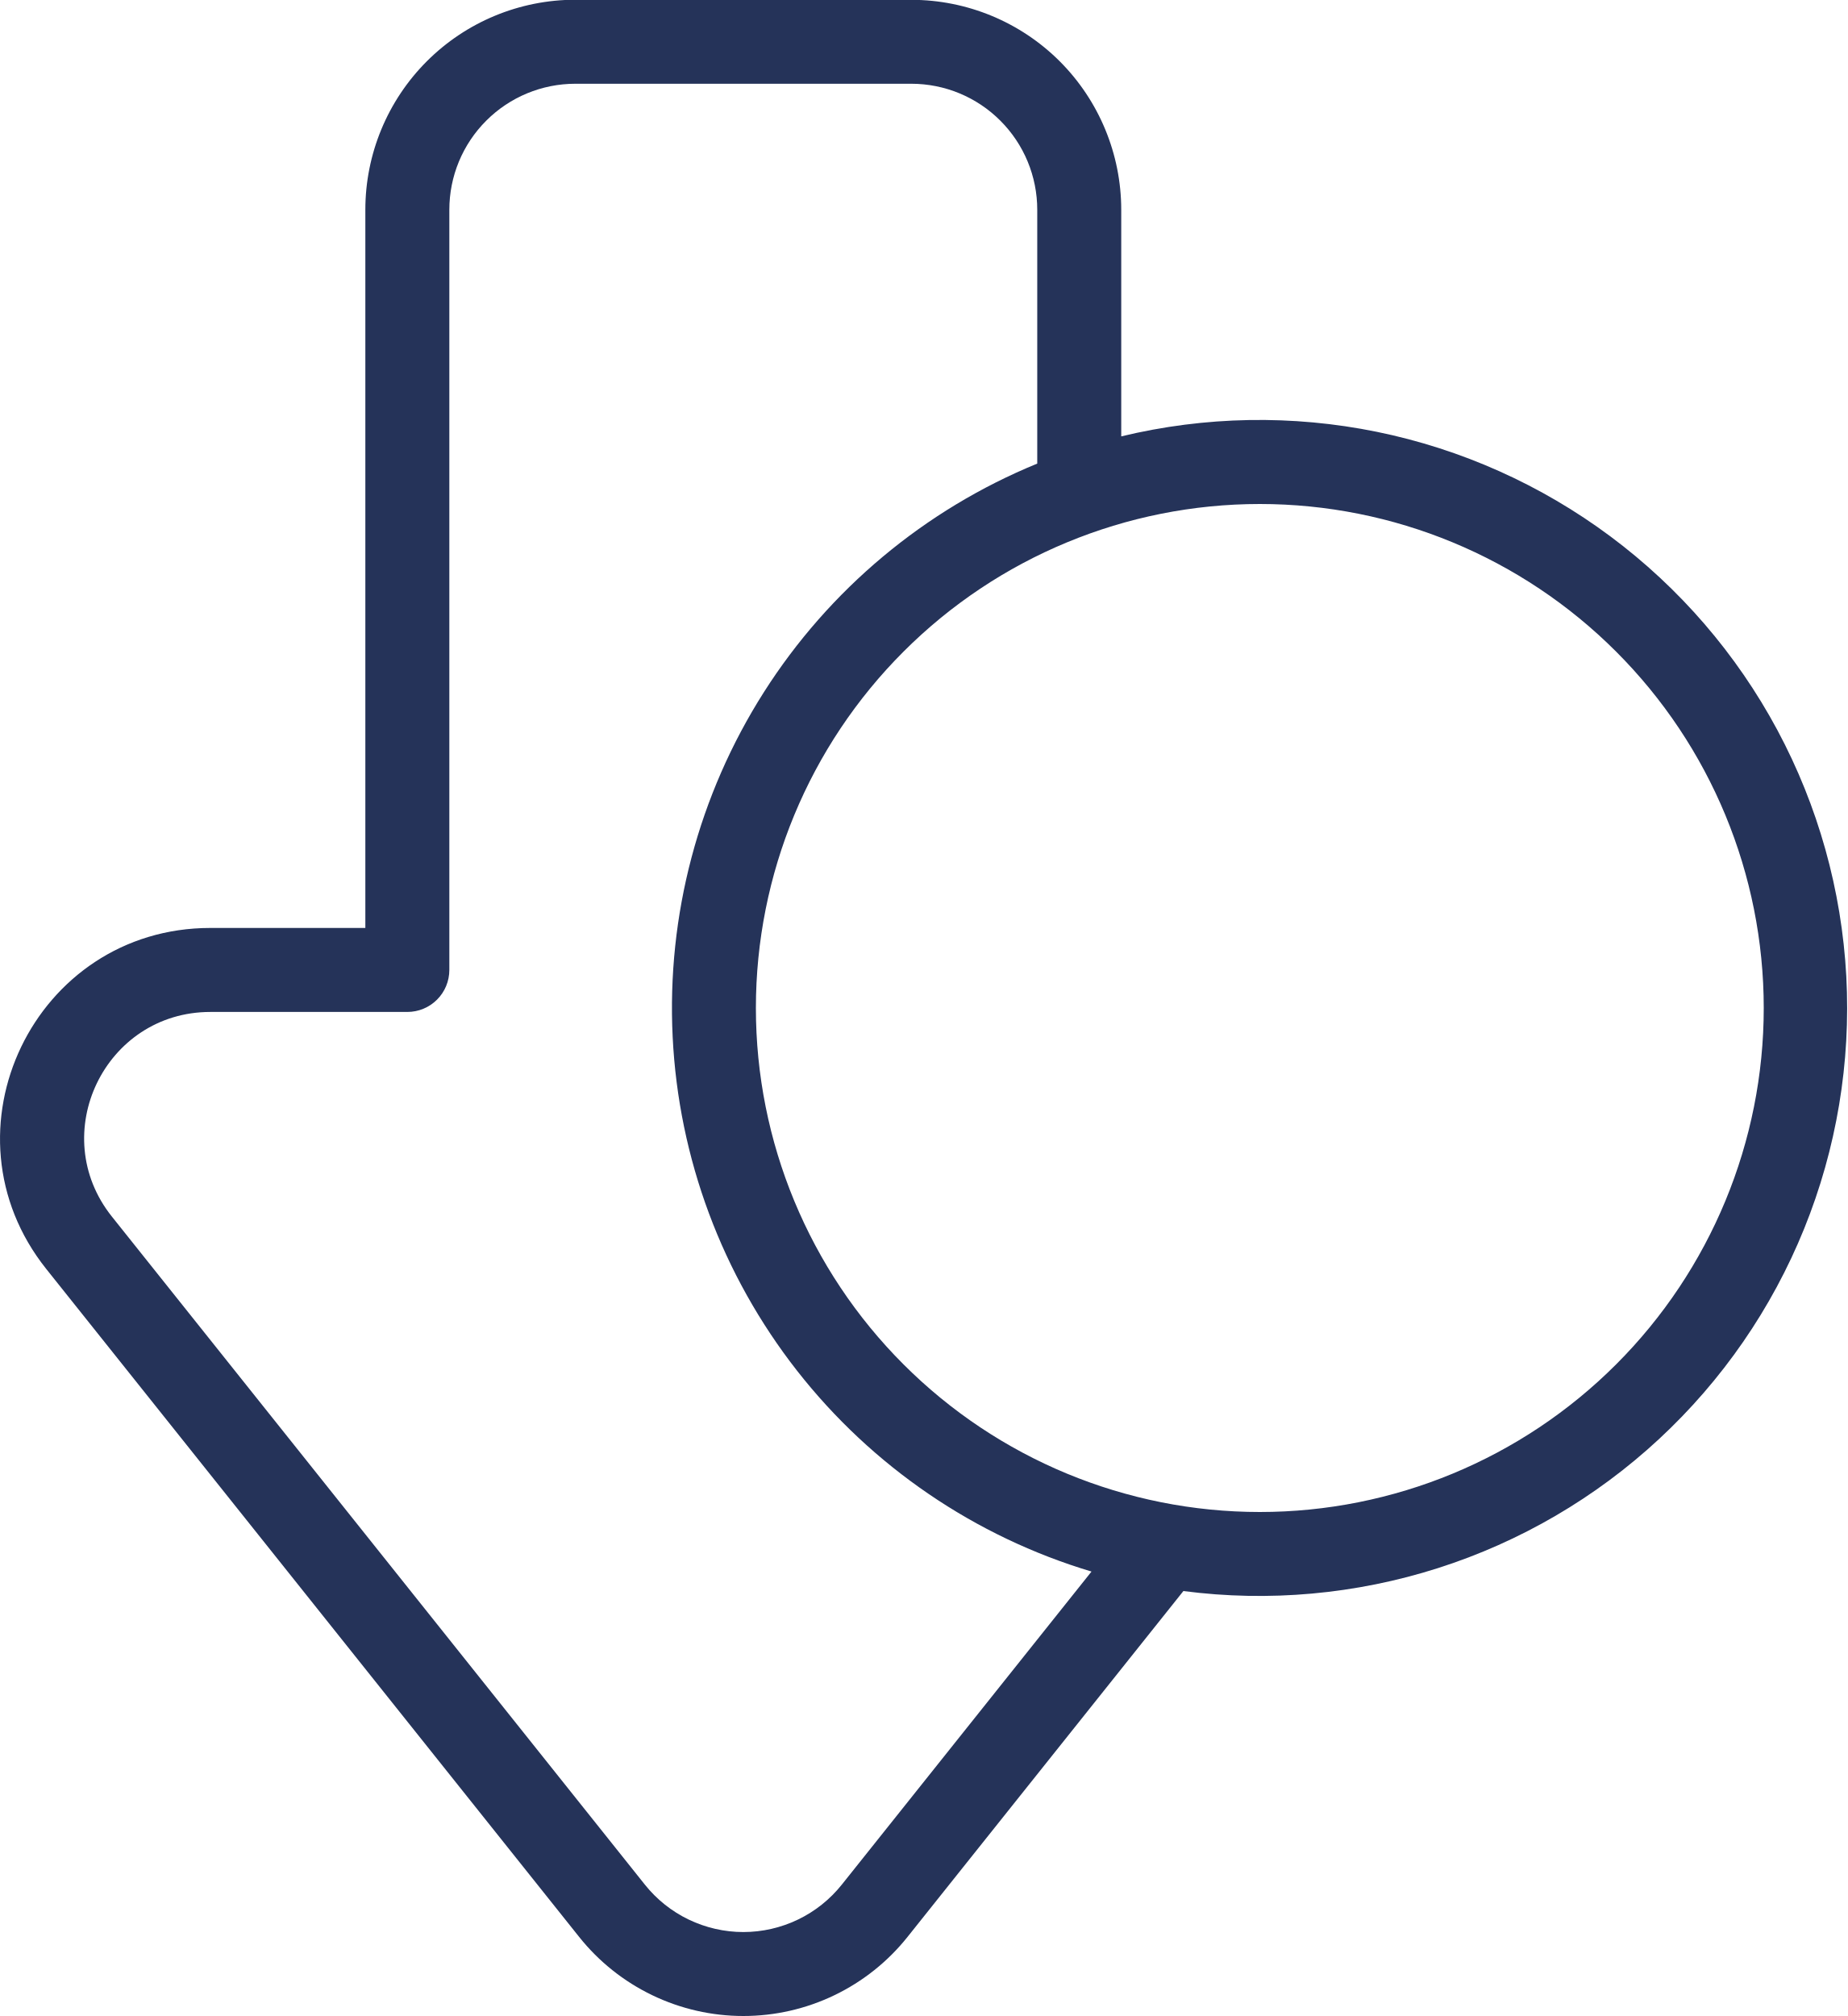
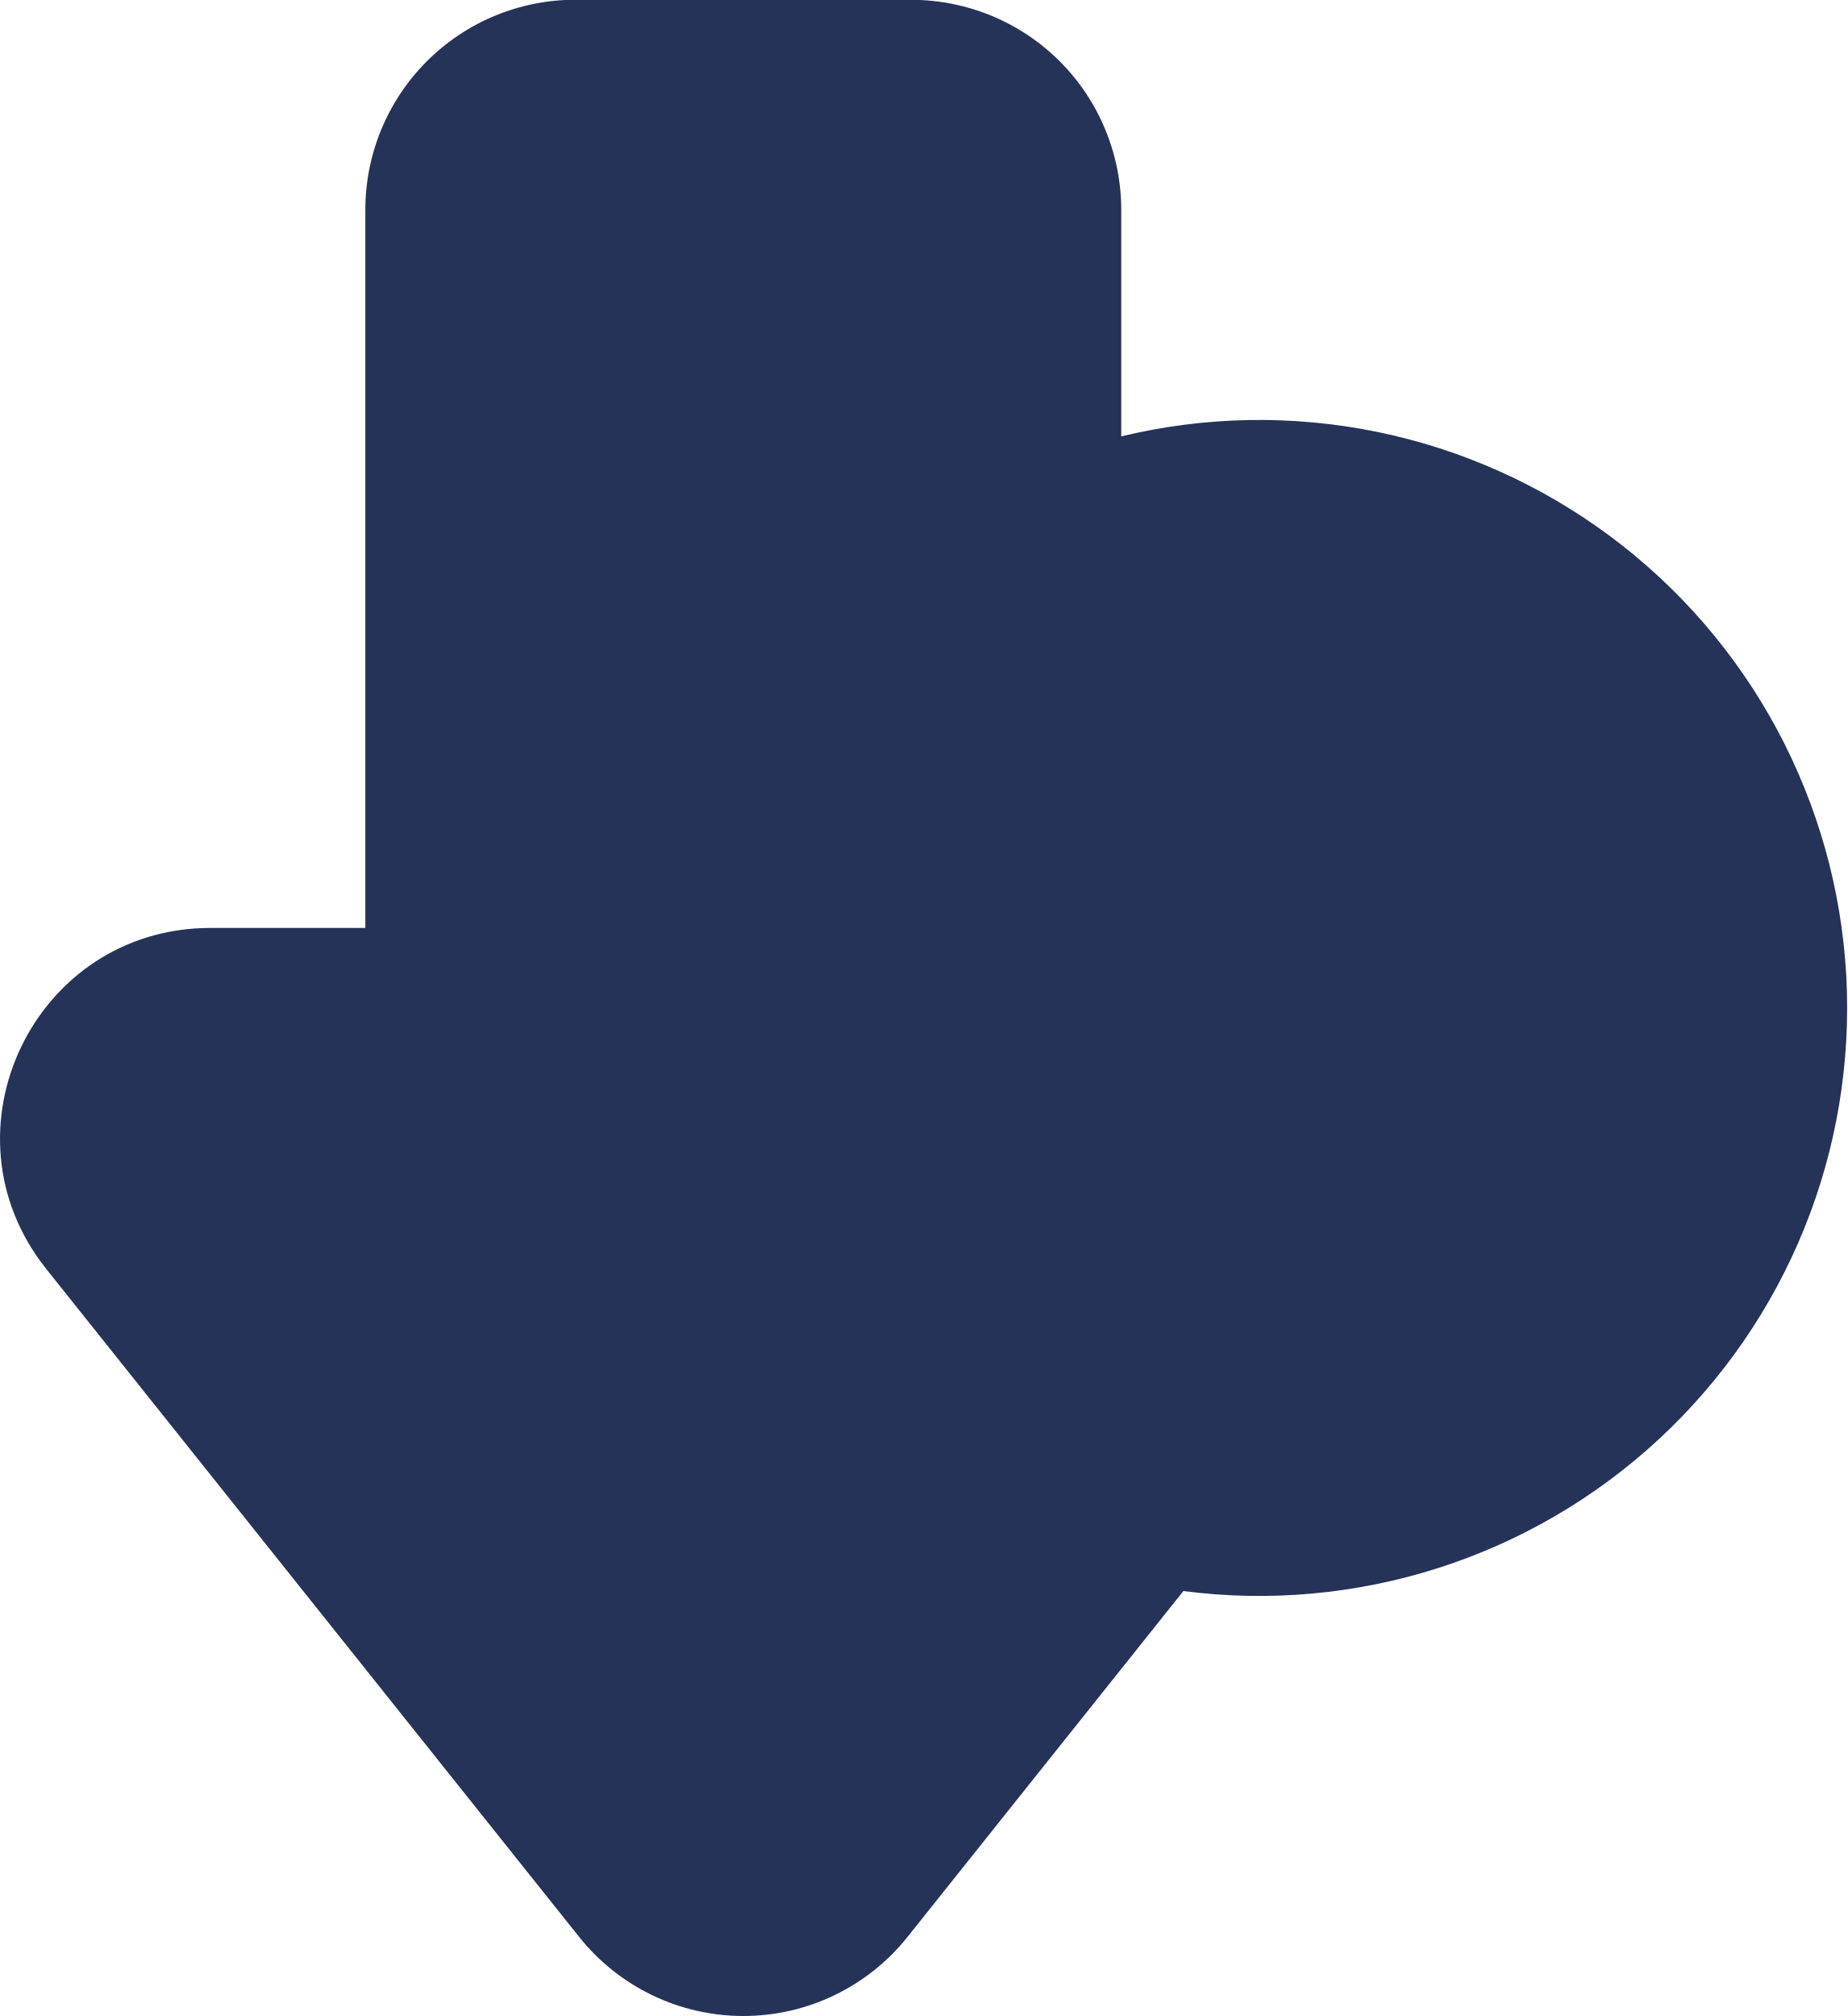
<svg xmlns="http://www.w3.org/2000/svg" width="44" height="48" viewBox="0 0 44 48" fill="none">
-   <path fill-rule="evenodd" clip-rule="evenodd" d="M13.7 -0.006C12.374 -0.006 11.102 0.521 10.165 1.458C9.227 2.396 8.7 3.668 8.7 4.994V22.094H5.01C0.82 22.094 -1.512 26.938 1.102 30.214L13.792 46.118C14.26 46.705 14.855 47.179 15.532 47.505C16.209 47.831 16.95 48 17.701 48C18.452 48 19.194 47.831 19.87 47.505C20.547 47.179 21.142 46.705 21.61 46.118L28.18 37.882C30.217 38.147 32.288 37.96 34.245 37.335C36.202 36.71 37.998 35.662 39.504 34.265C41.011 32.868 42.192 31.157 42.963 29.253C43.734 27.349 44.076 25.298 43.966 23.246C43.855 21.195 43.295 19.193 42.324 17.382C41.353 15.572 39.995 13.997 38.347 12.77C36.699 11.543 34.802 10.694 32.789 10.282C30.776 9.871 28.697 9.908 26.7 10.39V4.996C26.7 3.67 26.173 2.398 25.236 1.46C24.298 0.523 23.026 -0.004 21.7 -0.004L13.7 -0.006ZM13.7 1.994C12.905 1.994 12.141 2.31 11.579 2.873C11.016 3.435 10.7 4.198 10.7 4.994V23.094C10.7 23.359 10.595 23.614 10.407 23.801C10.22 23.989 9.965 24.094 9.7 24.094H5.01C2.496 24.094 1.096 27 2.664 28.966L15.356 44.872C15.637 45.224 15.994 45.509 16.4 45.704C16.806 45.899 17.251 46.001 17.701 46.001C18.152 46.001 18.596 45.899 19.002 45.704C19.408 45.509 19.765 45.224 20.046 44.872L25.992 37.418C23.217 36.588 20.767 34.917 18.981 32.637C17.195 30.356 16.159 27.578 16.018 24.685C15.876 21.792 16.635 18.925 18.19 16.481C19.745 14.037 22.019 12.136 24.7 11.038V4.994C24.7 4.198 24.384 3.435 23.821 2.873C23.259 2.31 22.496 1.994 21.7 1.994H13.7ZM30 36C33.183 36 36.235 34.736 38.485 32.485C40.736 30.235 42 27.183 42 24C42 20.817 40.736 17.765 38.485 15.515C36.235 13.264 33.183 12 30 12C26.817 12 23.765 13.264 21.515 15.515C19.264 17.765 18 20.817 18 24C18 27.183 19.264 30.235 21.515 32.485C23.765 34.736 26.817 36 30 36Z" fill="#253359" />
+   <path fillRule="evenodd" clipRule="evenodd" d="M13.7 -0.006C12.374 -0.006 11.102 0.521 10.165 1.458C9.227 2.396 8.7 3.668 8.7 4.994V22.094H5.01C0.82 22.094 -1.512 26.938 1.102 30.214L13.792 46.118C14.26 46.705 14.855 47.179 15.532 47.505C16.209 47.831 16.95 48 17.701 48C18.452 48 19.194 47.831 19.87 47.505C20.547 47.179 21.142 46.705 21.61 46.118L28.18 37.882C30.217 38.147 32.288 37.96 34.245 37.335C36.202 36.71 37.998 35.662 39.504 34.265C41.011 32.868 42.192 31.157 42.963 29.253C43.734 27.349 44.076 25.298 43.966 23.246C43.855 21.195 43.295 19.193 42.324 17.382C41.353 15.572 39.995 13.997 38.347 12.77C36.699 11.543 34.802 10.694 32.789 10.282C30.776 9.871 28.697 9.908 26.7 10.39V4.996C26.7 3.67 26.173 2.398 25.236 1.46C24.298 0.523 23.026 -0.004 21.7 -0.004L13.7 -0.006ZM13.7 1.994C12.905 1.994 12.141 2.31 11.579 2.873C11.016 3.435 10.7 4.198 10.7 4.994V23.094C10.7 23.359 10.595 23.614 10.407 23.801C10.22 23.989 9.965 24.094 9.7 24.094H5.01C2.496 24.094 1.096 27 2.664 28.966L15.356 44.872C15.637 45.224 15.994 45.509 16.4 45.704C16.806 45.899 17.251 46.001 17.701 46.001C18.152 46.001 18.596 45.899 19.002 45.704C19.408 45.509 19.765 45.224 20.046 44.872L25.992 37.418C23.217 36.588 20.767 34.917 18.981 32.637C17.195 30.356 16.159 27.578 16.018 24.685C15.876 21.792 16.635 18.925 18.19 16.481C19.745 14.037 22.019 12.136 24.7 11.038V4.994C24.7 4.198 24.384 3.435 23.821 2.873C23.259 2.31 22.496 1.994 21.7 1.994H13.7ZM30 36C33.183 36 36.235 34.736 38.485 32.485C40.736 30.235 42 27.183 42 24C42 20.817 40.736 17.765 38.485 15.515C36.235 13.264 33.183 12 30 12C26.817 12 23.765 13.264 21.515 15.515C19.264 17.765 18 20.817 18 24C18 27.183 19.264 30.235 21.515 32.485C23.765 34.736 26.817 36 30 36Z" fill="#253359" />
</svg>
